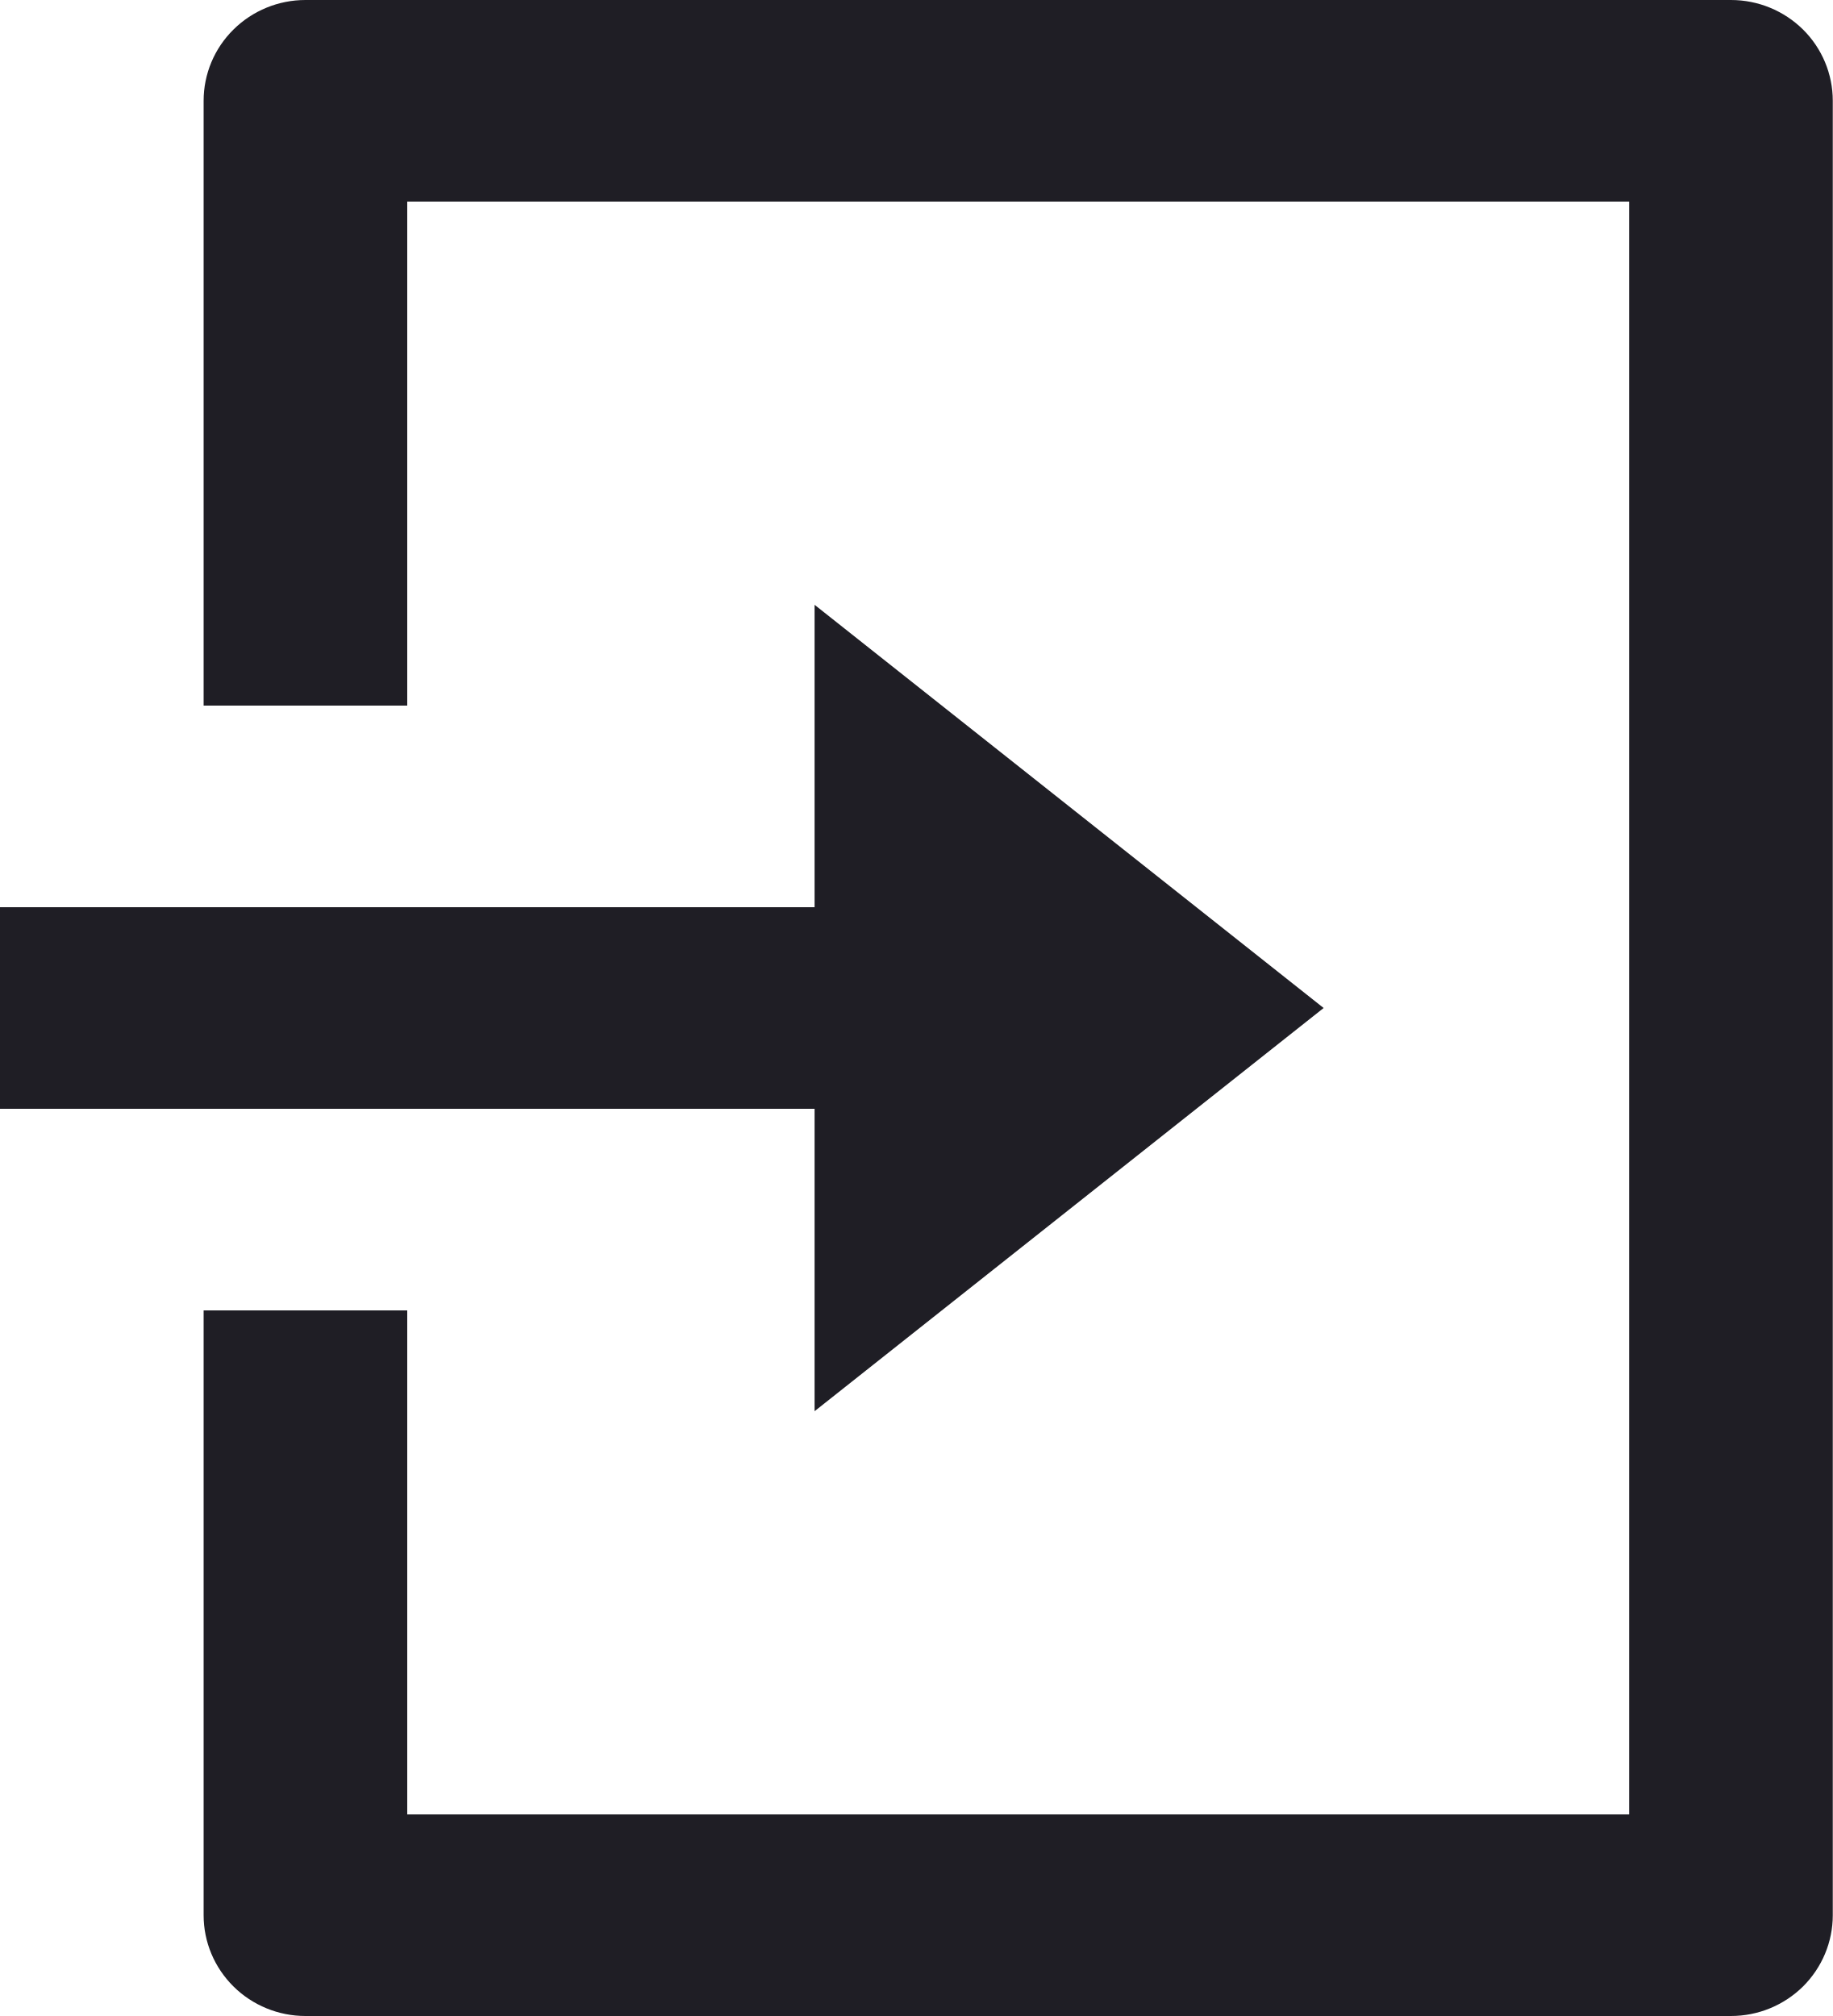
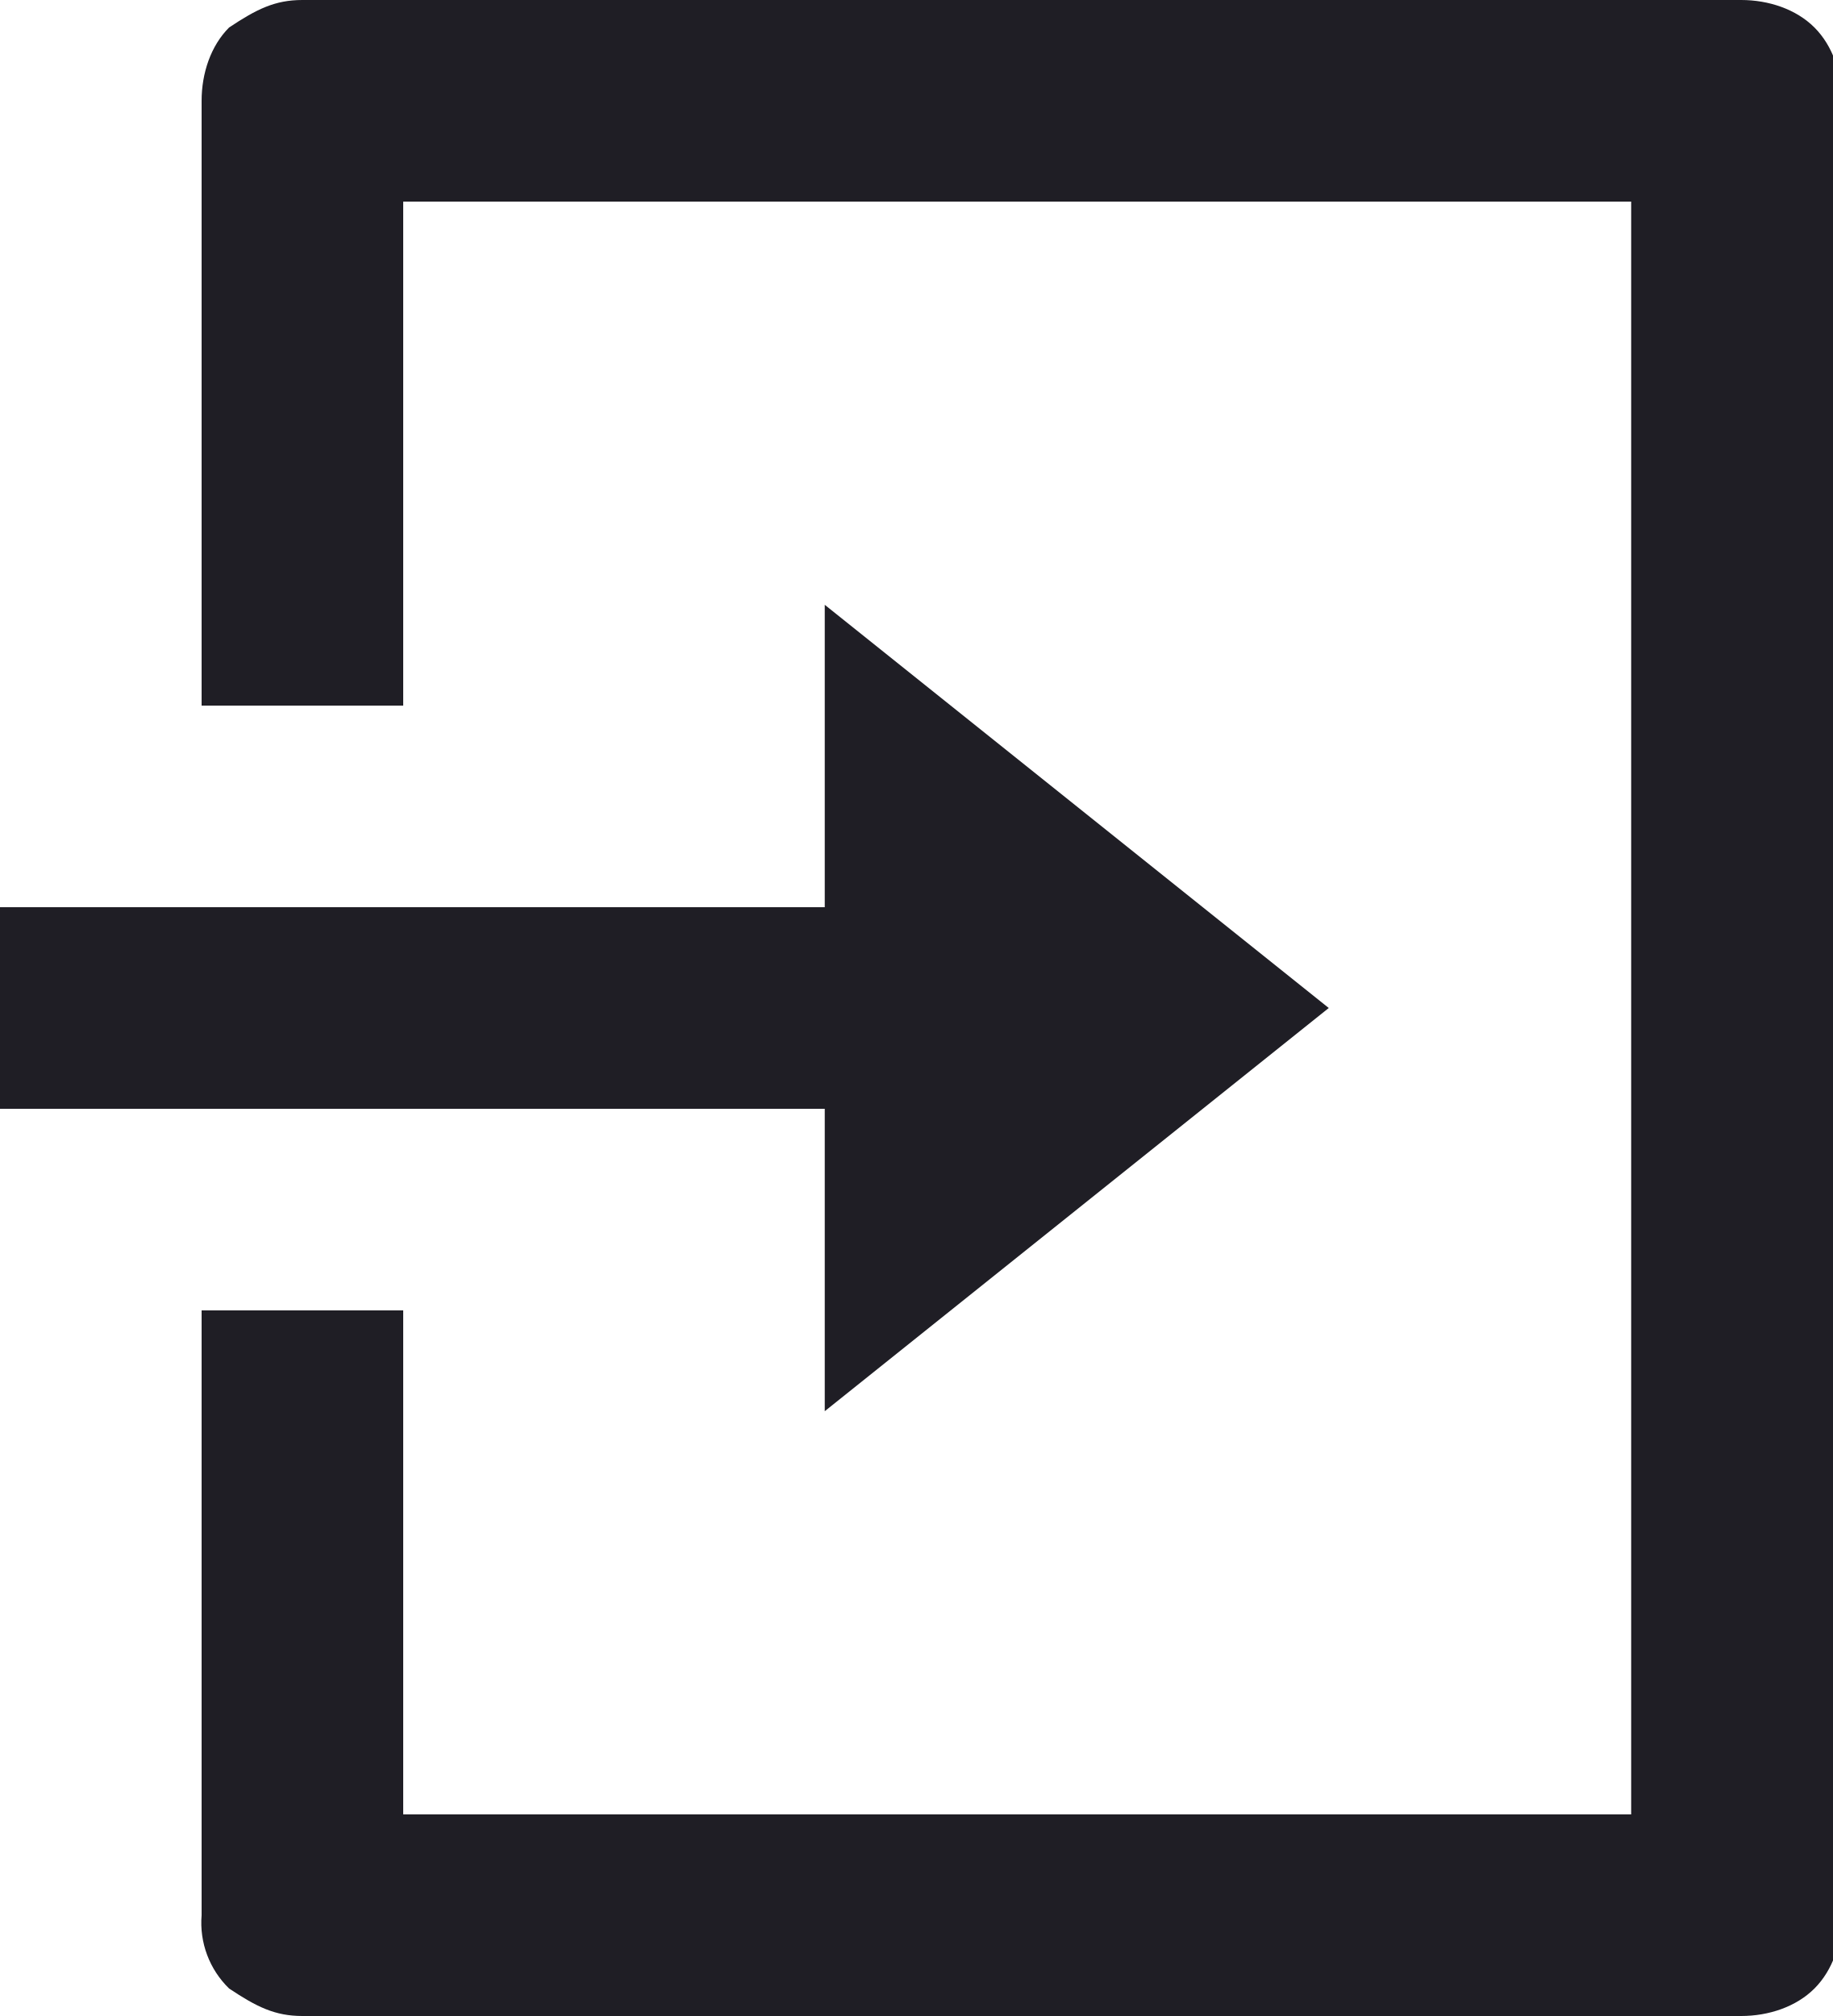
- <svg xmlns="http://www.w3.org/2000/svg" width="20" height="22" viewBox="0 0 20 22" fill="none">
-   <path d="M2.222 14.3H4.444V19.8H17.778V2.2H4.444V7.7H2.222V1.1C2.222 0.808 2.339 0.528 2.548 0.322C2.756 0.116 3.039 0 3.333 0H18.889C19.184 0 19.466 0.116 19.675 0.322C19.883 0.528 20 0.808 20 1.1V20.9C20 21.192 19.883 21.471 19.675 21.678C19.466 21.884 19.184 22 18.889 22H3.333C3.039 22 2.756 21.884 2.548 21.678C2.339 21.471 2.222 21.192 2.222 20.9V14.3ZM8.889 9.9V6.6L14.444 11L8.889 15.4V12.1H0V9.9H8.889Z" fill="#1F1E25" />
+ <svg xmlns="http://www.w3.org/2000/svg" width="20" height="22" fill="none">
+   <path d="M2.2 14.3h2.2v5.5h13.4V2.2H4.4v5.5H2.2V1.1c0-.3.1-.6.3-.8.3-.2.5-.3.8-.3H19c.3 0 .6.1.8.3.2.2.3.5.3.8v19.8c0 .3-.1.6-.3.8-.2.2-.5.3-.8.3H3.3c-.3 0-.5-.1-.8-.3a1 1 0 0 1-.3-.8v-6.6zM9 9.9V6.6l5.5 4.4L9 15.4v-3.3H0V9.9h8.9z" fill="#1F1E25" />
</svg>
